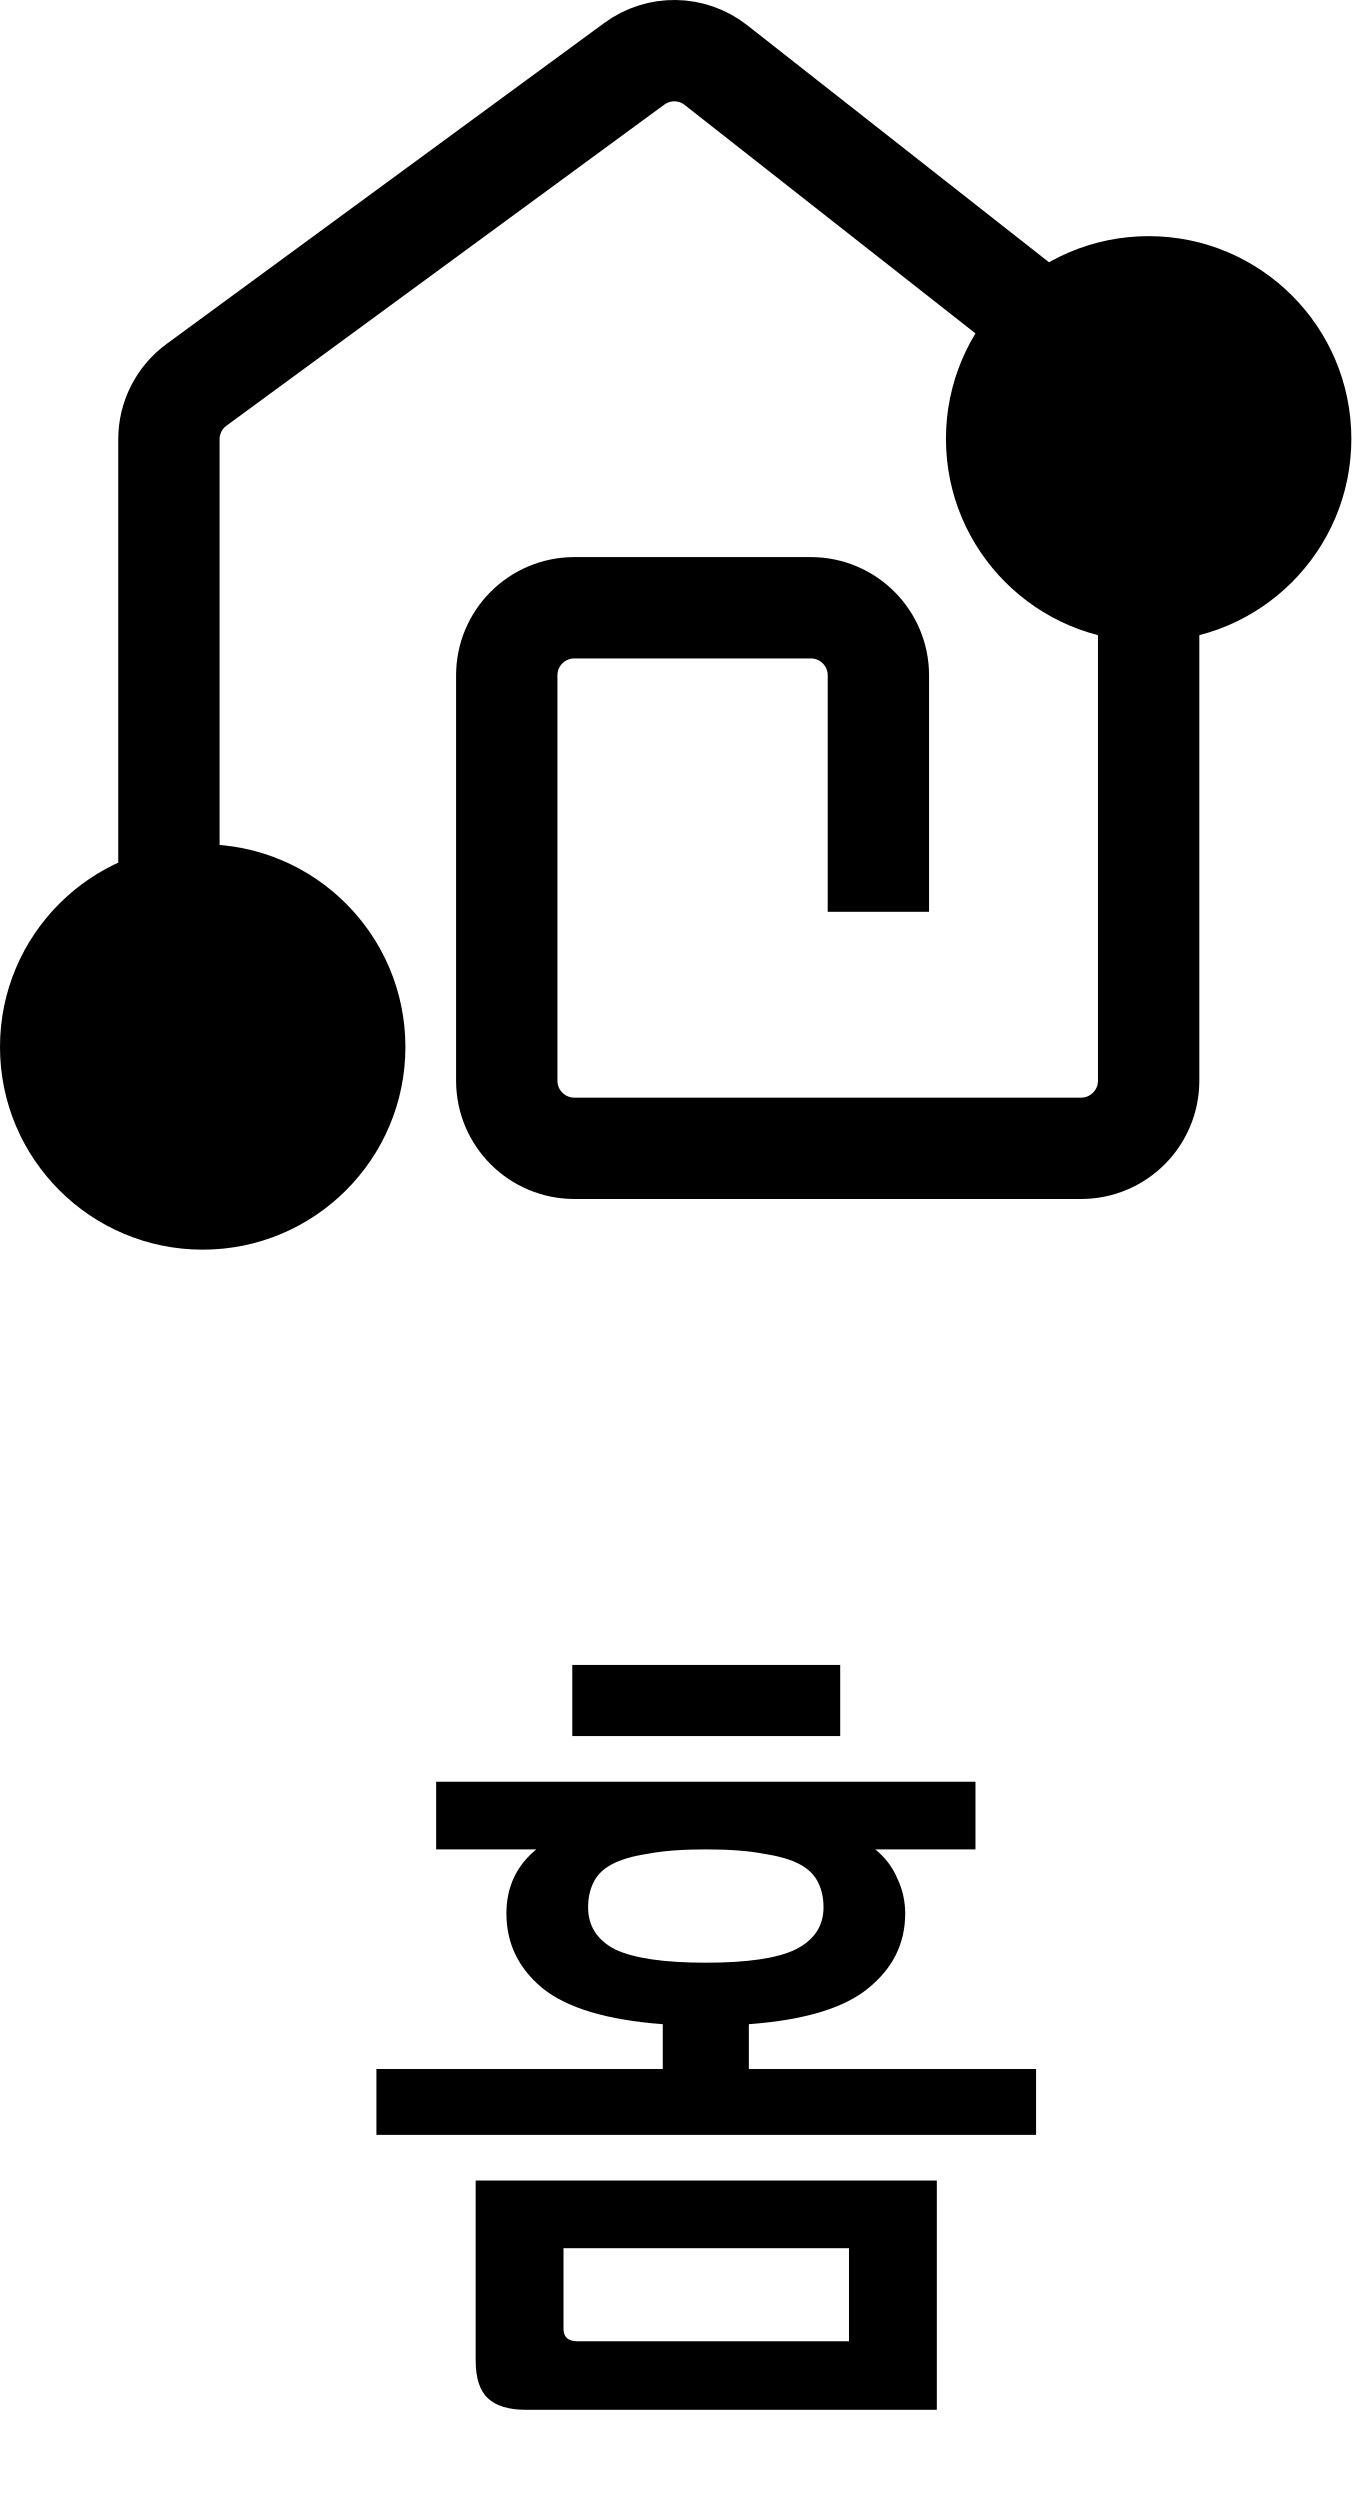
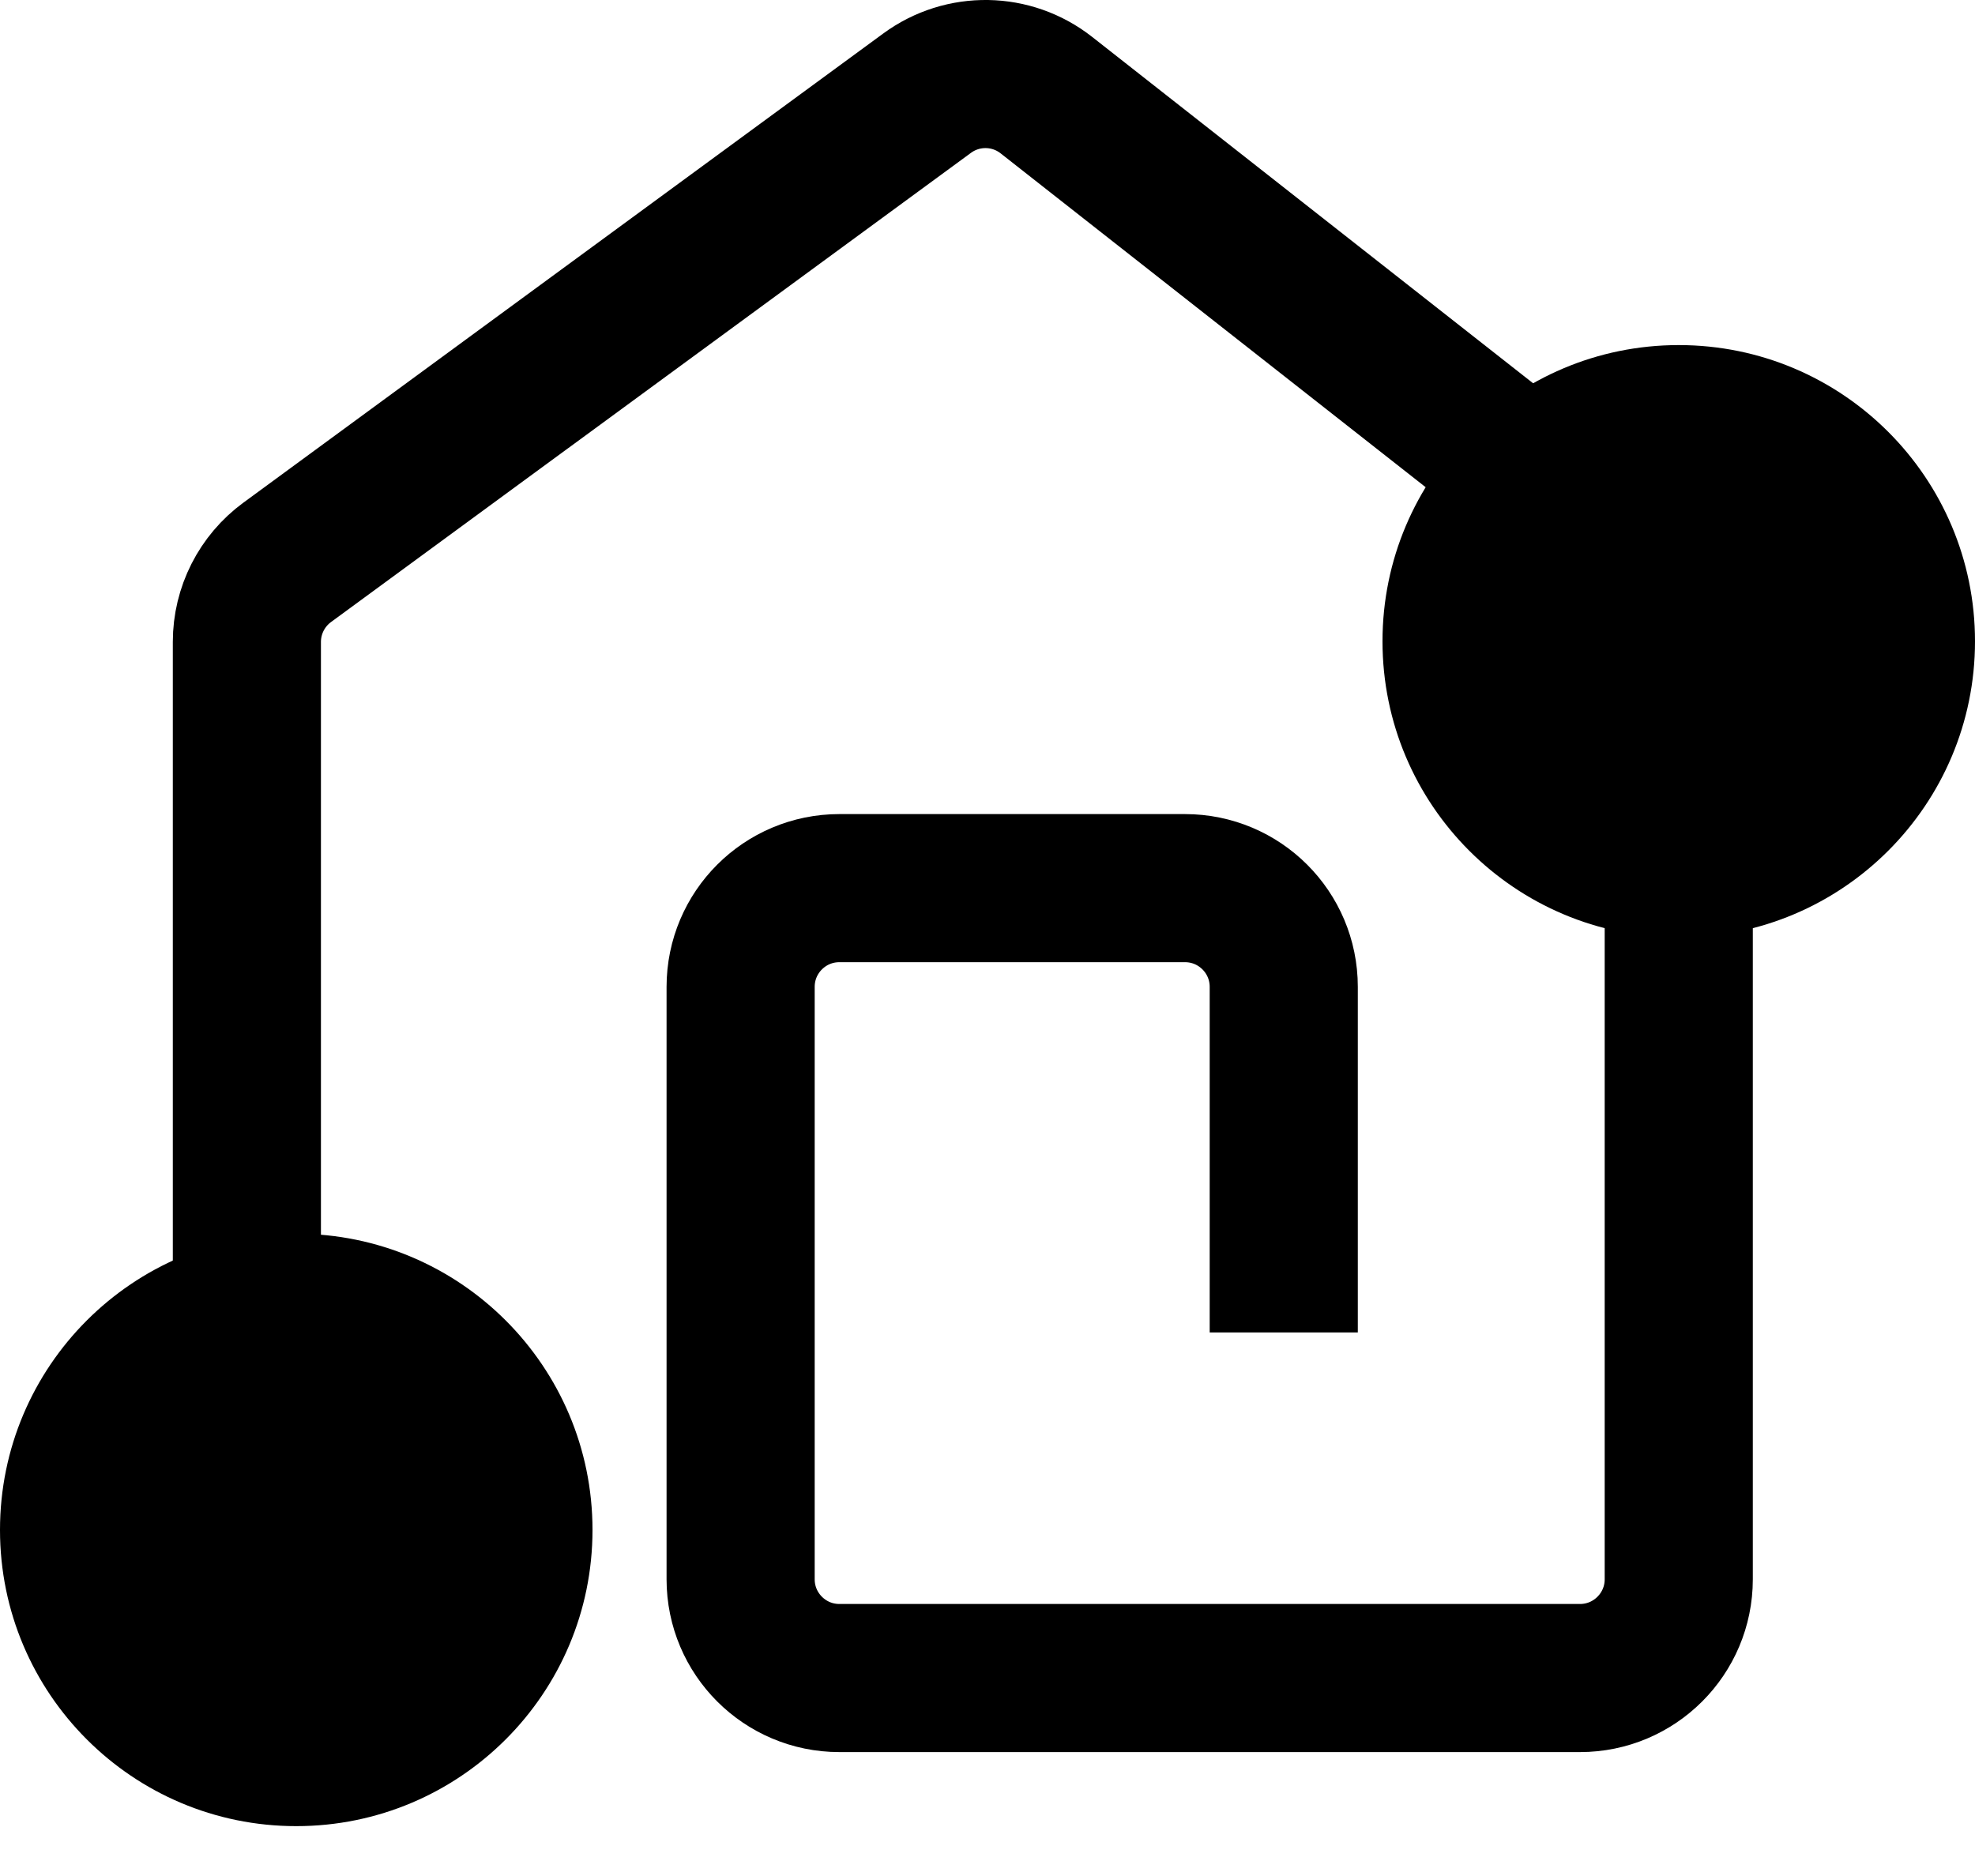
- <svg xmlns="http://www.w3.org/2000/svg" width="20" height="37" viewBox="0 0 20 37" fill="none">
-   <path d="M7.495 28.32C7.495 27.93 7.642 27.613 7.937 27.371H6.455V26.37H14.437V27.371H12.955C13.102 27.492 13.211 27.635 13.28 27.8C13.358 27.964 13.397 28.138 13.397 28.32C13.397 28.762 13.215 29.13 12.851 29.425C12.496 29.719 11.906 29.897 11.083 29.958V30.621H15.334V31.596H5.571V30.621H9.809V29.958C8.986 29.897 8.392 29.719 8.028 29.425C7.673 29.13 7.495 28.762 7.495 28.32ZM7.781 35.665C7.53 35.665 7.343 35.608 7.222 35.496C7.101 35.383 7.04 35.197 7.04 34.937V32.272H13.865V35.665H7.781ZM12.565 34.651V33.273H8.34V34.469C8.34 34.59 8.409 34.651 8.548 34.651H12.565ZM10.446 27.371C10.099 27.371 9.813 27.392 9.588 27.436C9.363 27.47 9.185 27.522 9.055 27.592C8.925 27.661 8.834 27.752 8.782 27.865C8.73 27.969 8.704 28.09 8.704 28.229C8.704 28.506 8.838 28.714 9.107 28.853C9.384 28.983 9.831 29.048 10.446 29.048C11.061 29.048 11.503 28.983 11.772 28.853C12.049 28.714 12.188 28.506 12.188 28.229C12.188 28.09 12.162 27.969 12.11 27.865C12.058 27.752 11.967 27.661 11.837 27.592C11.707 27.522 11.529 27.47 11.304 27.436C11.079 27.392 10.793 27.371 10.446 27.371ZM12.435 25.694H8.47V24.641H12.435V25.694Z" fill="black" />
+ <svg xmlns="http://www.w3.org/2000/svg" width="20" height="19" viewBox="0 0 20 19" fill="none">
  <path d="M2.5 16.995V6.501C2.5 6.183 2.652 5.883 2.909 5.695L9.388 0.944C9.75 0.678 10.244 0.686 10.597 0.964L16.618 5.694C16.859 5.884 17 6.174 17 6.481V15.995C17 16.547 16.552 16.995 16 16.995H8.5C7.948 16.995 7.5 16.547 7.5 15.995V9.995C7.5 9.442 7.948 8.995 8.5 8.995H12C12.552 8.995 13 9.442 13 9.995V13.495" stroke="black" stroke-width="1.5" />
  <circle cx="3" cy="15.495" r="3" fill="black" />
  <circle cx="17" cy="6.495" r="3" fill="black" />
</svg>
